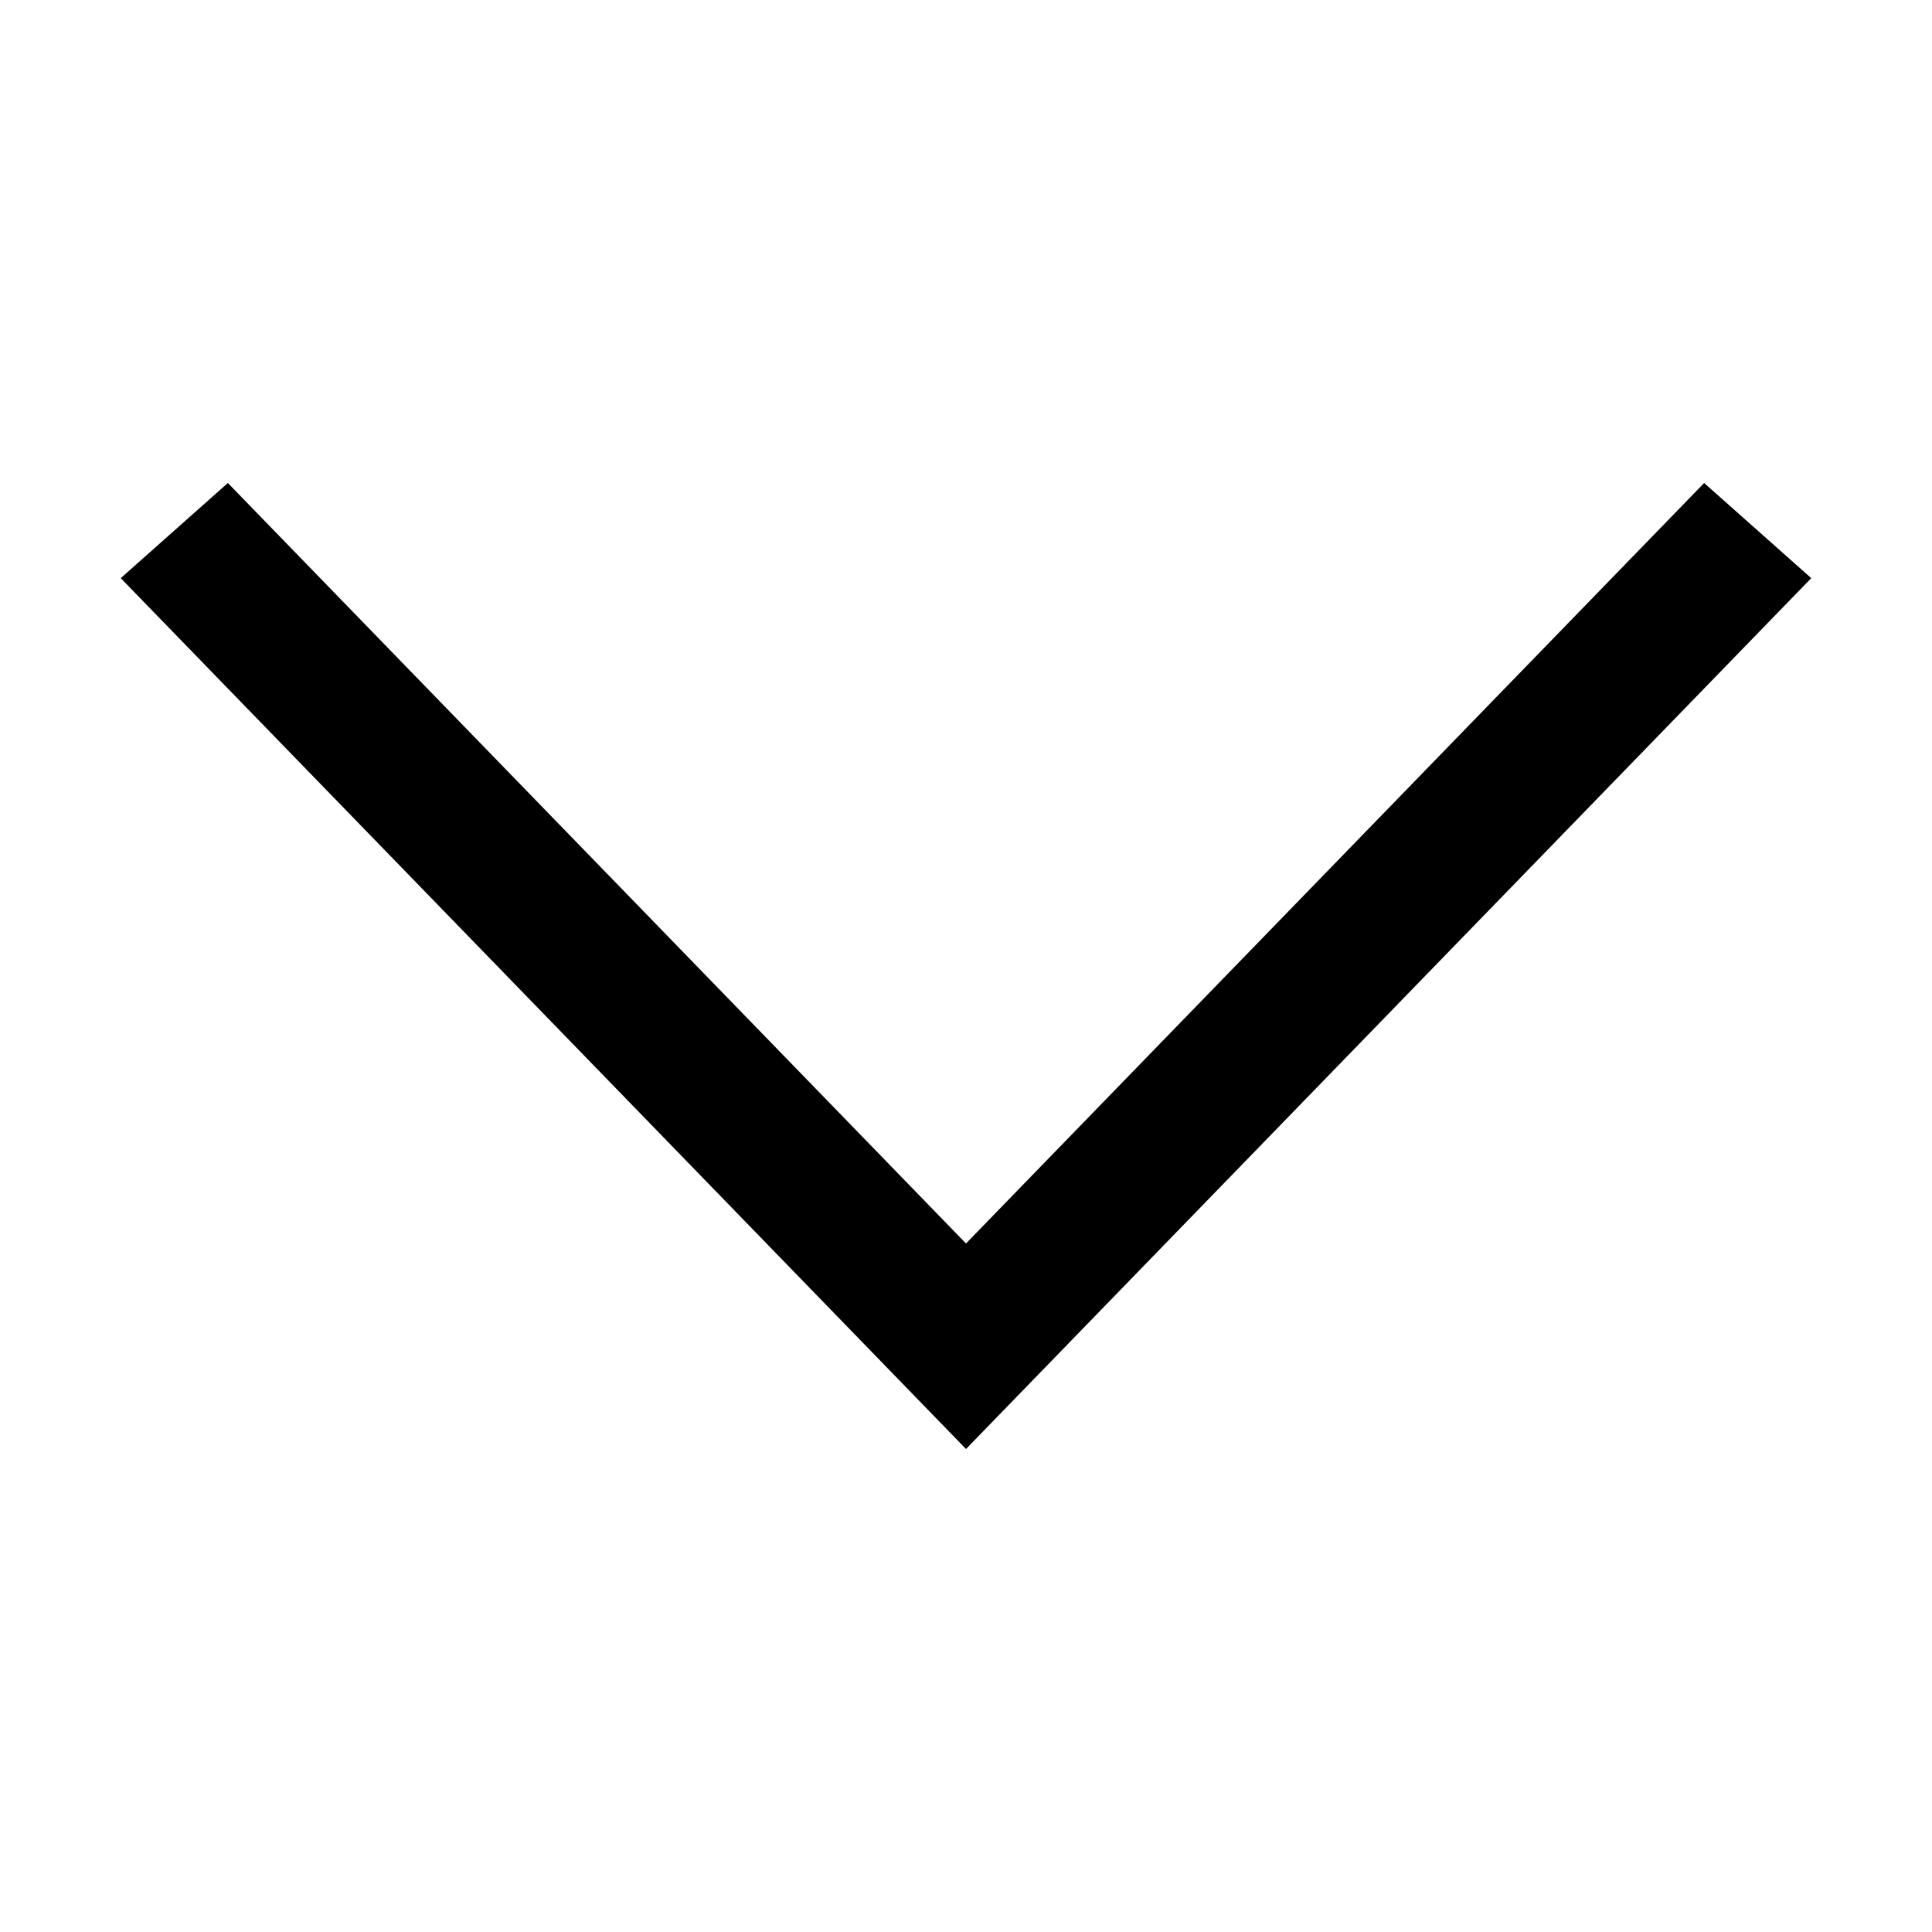
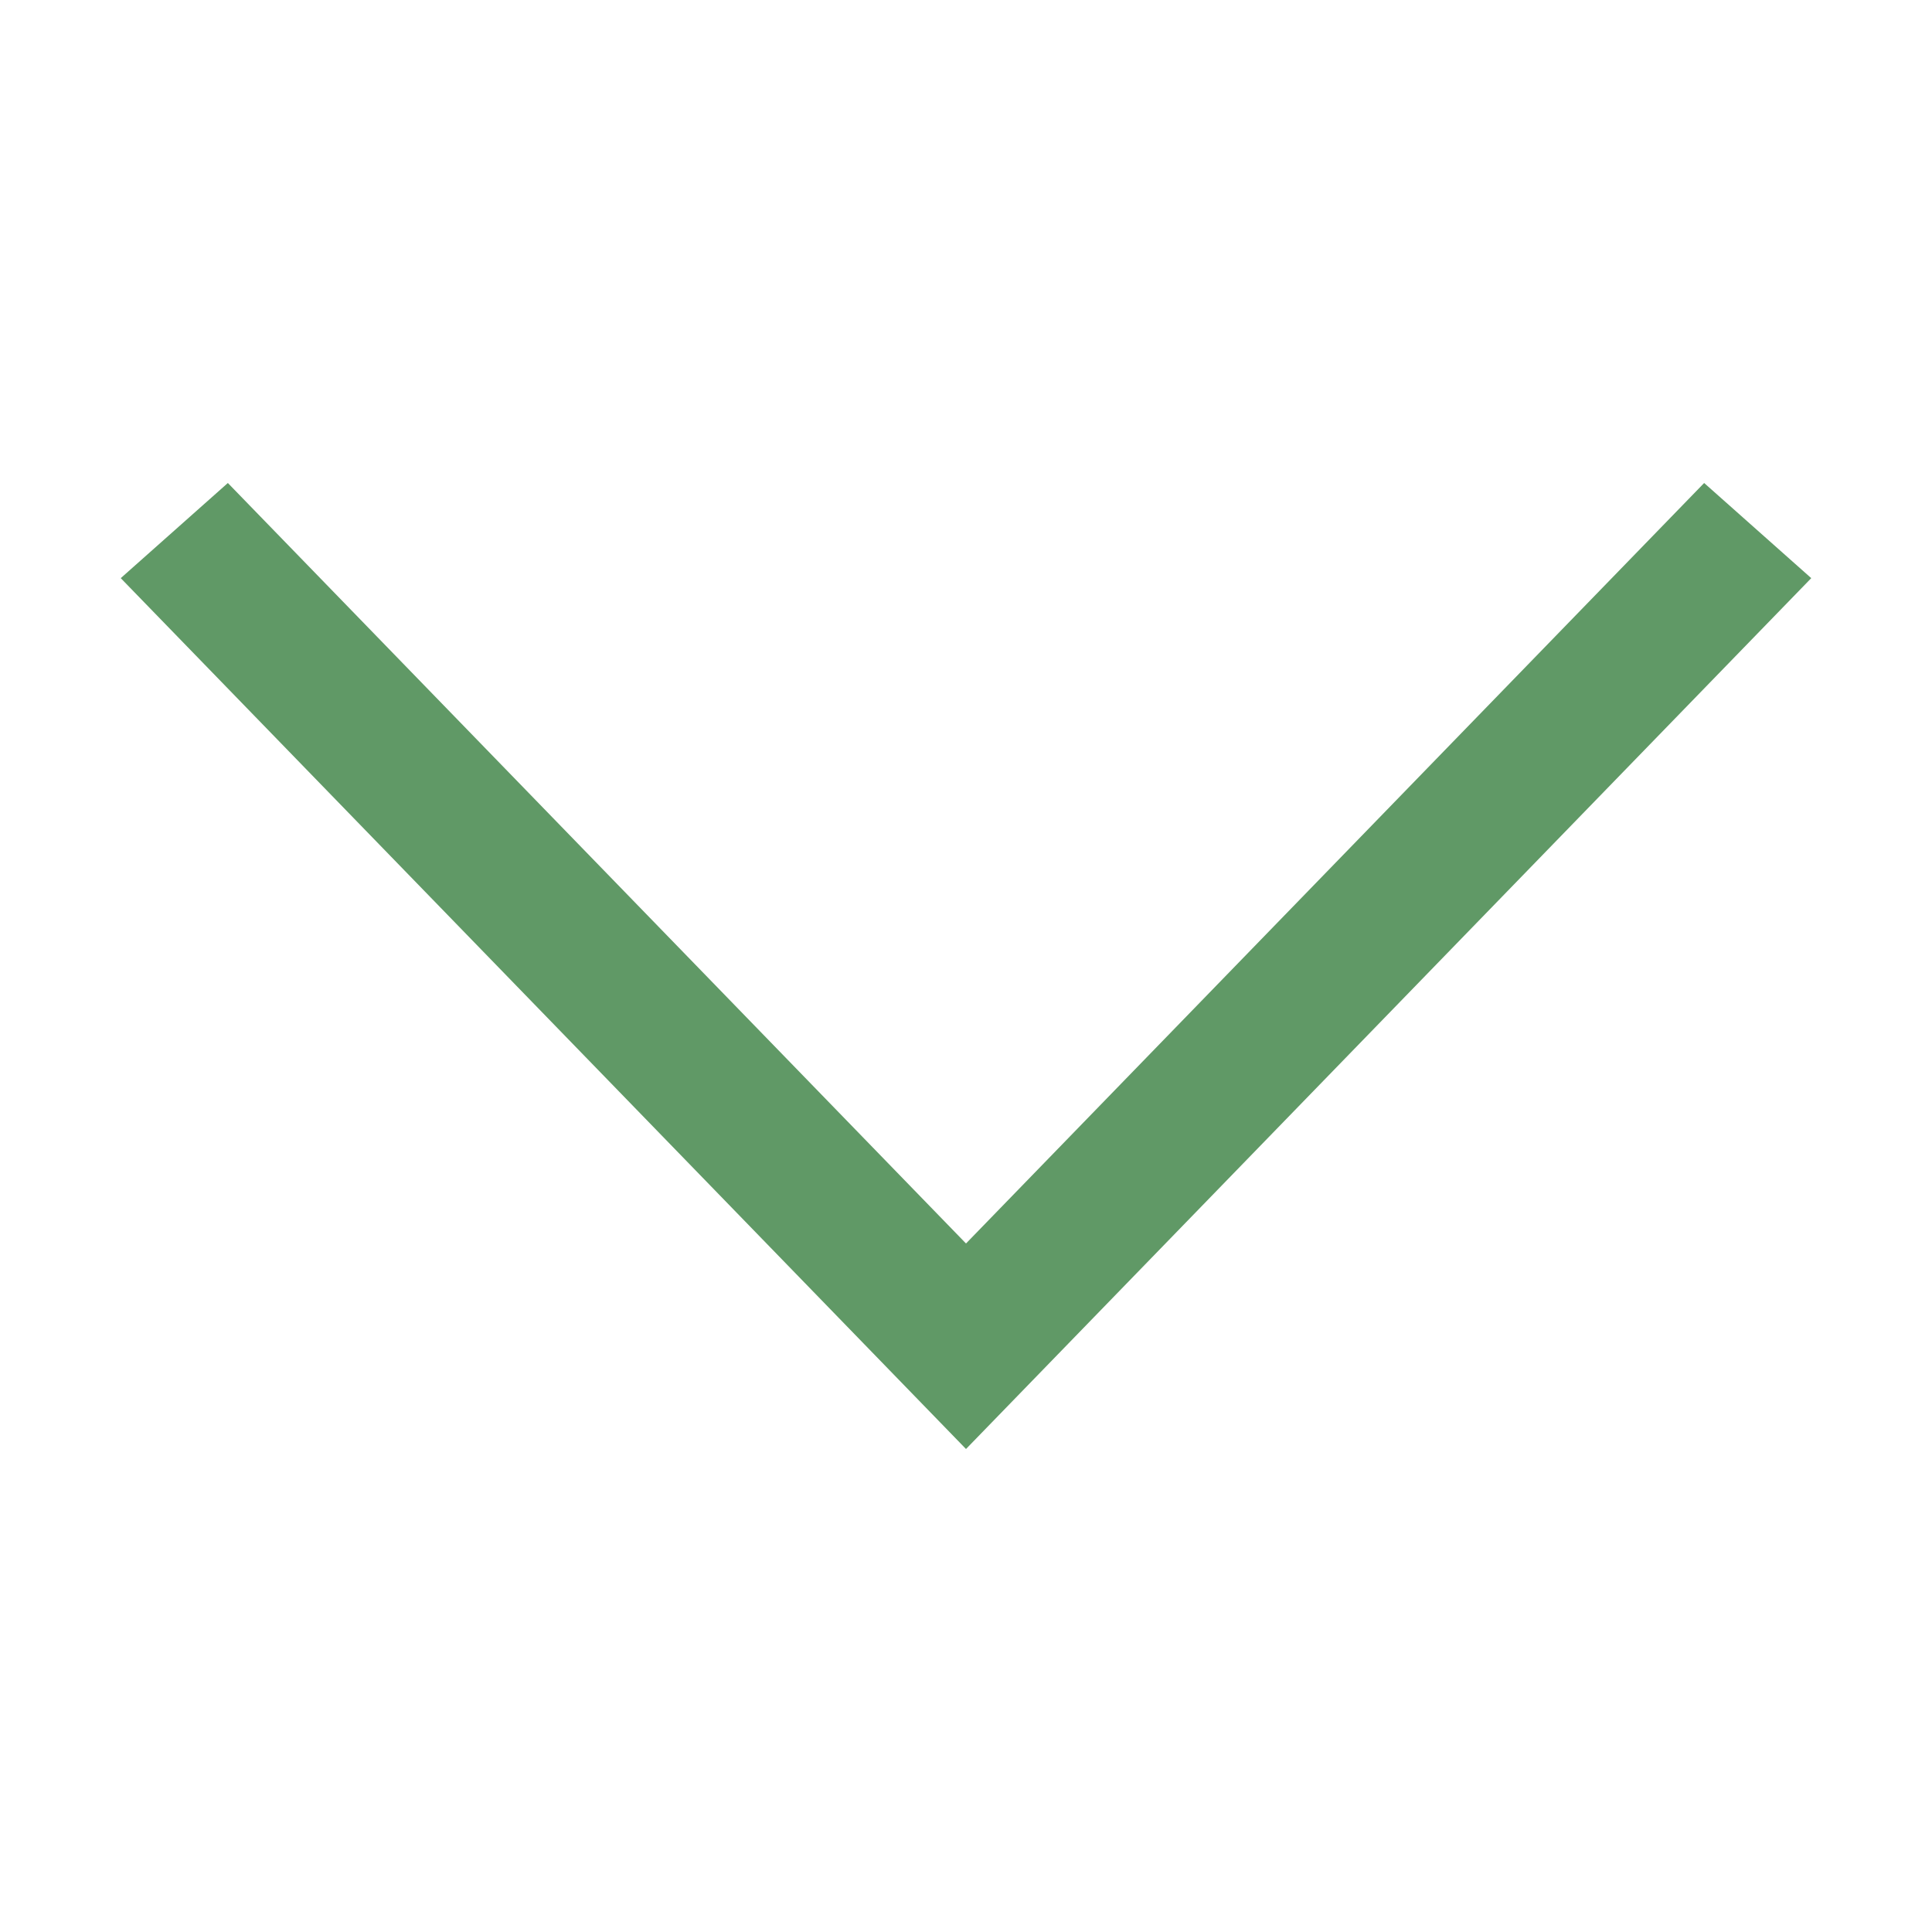
<svg xmlns="http://www.w3.org/2000/svg" width="800px" height="800px" viewBox="0 0 1024 1024" class="icon" version="1.1">
-   <path d="M903.232 256l56.768 50.432L512 768 64 306.432 120.768 256 512 659.072z" fill="#000000" />
+   <path d="M903.232 256l56.768 50.432L512 768 64 306.432 120.768 256 512 659.072z" fill="#609966" />
</svg>
